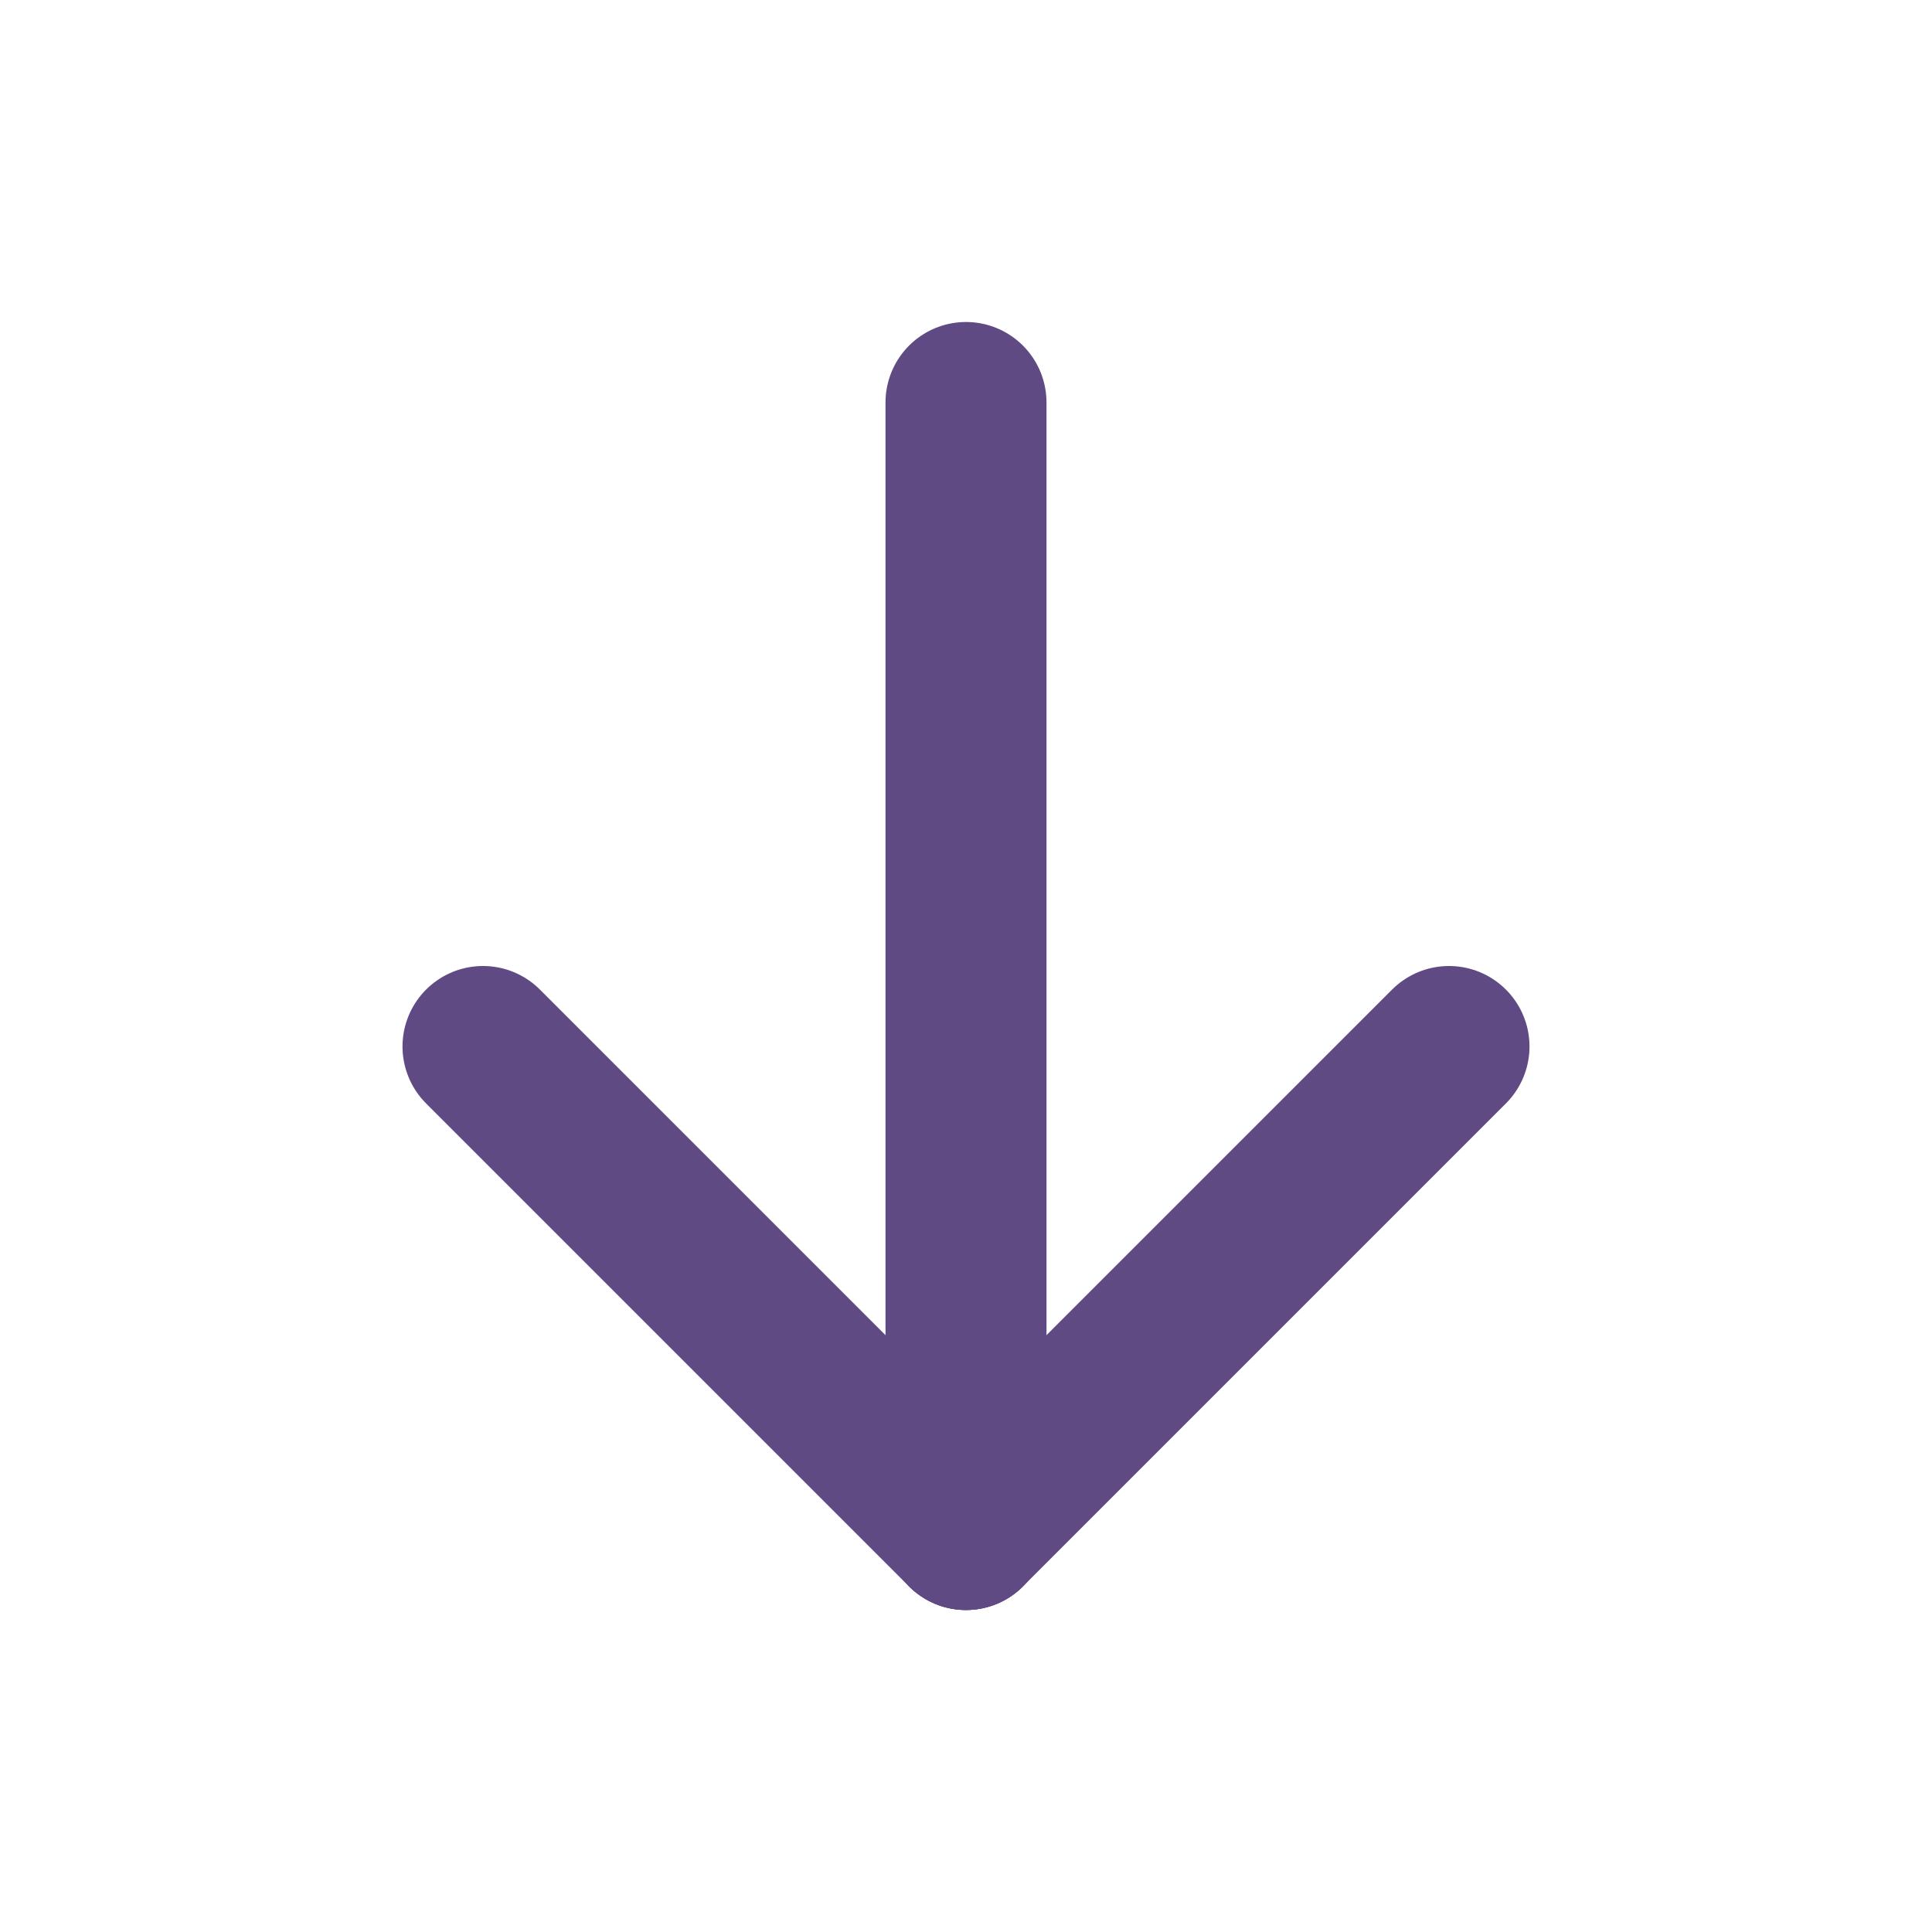
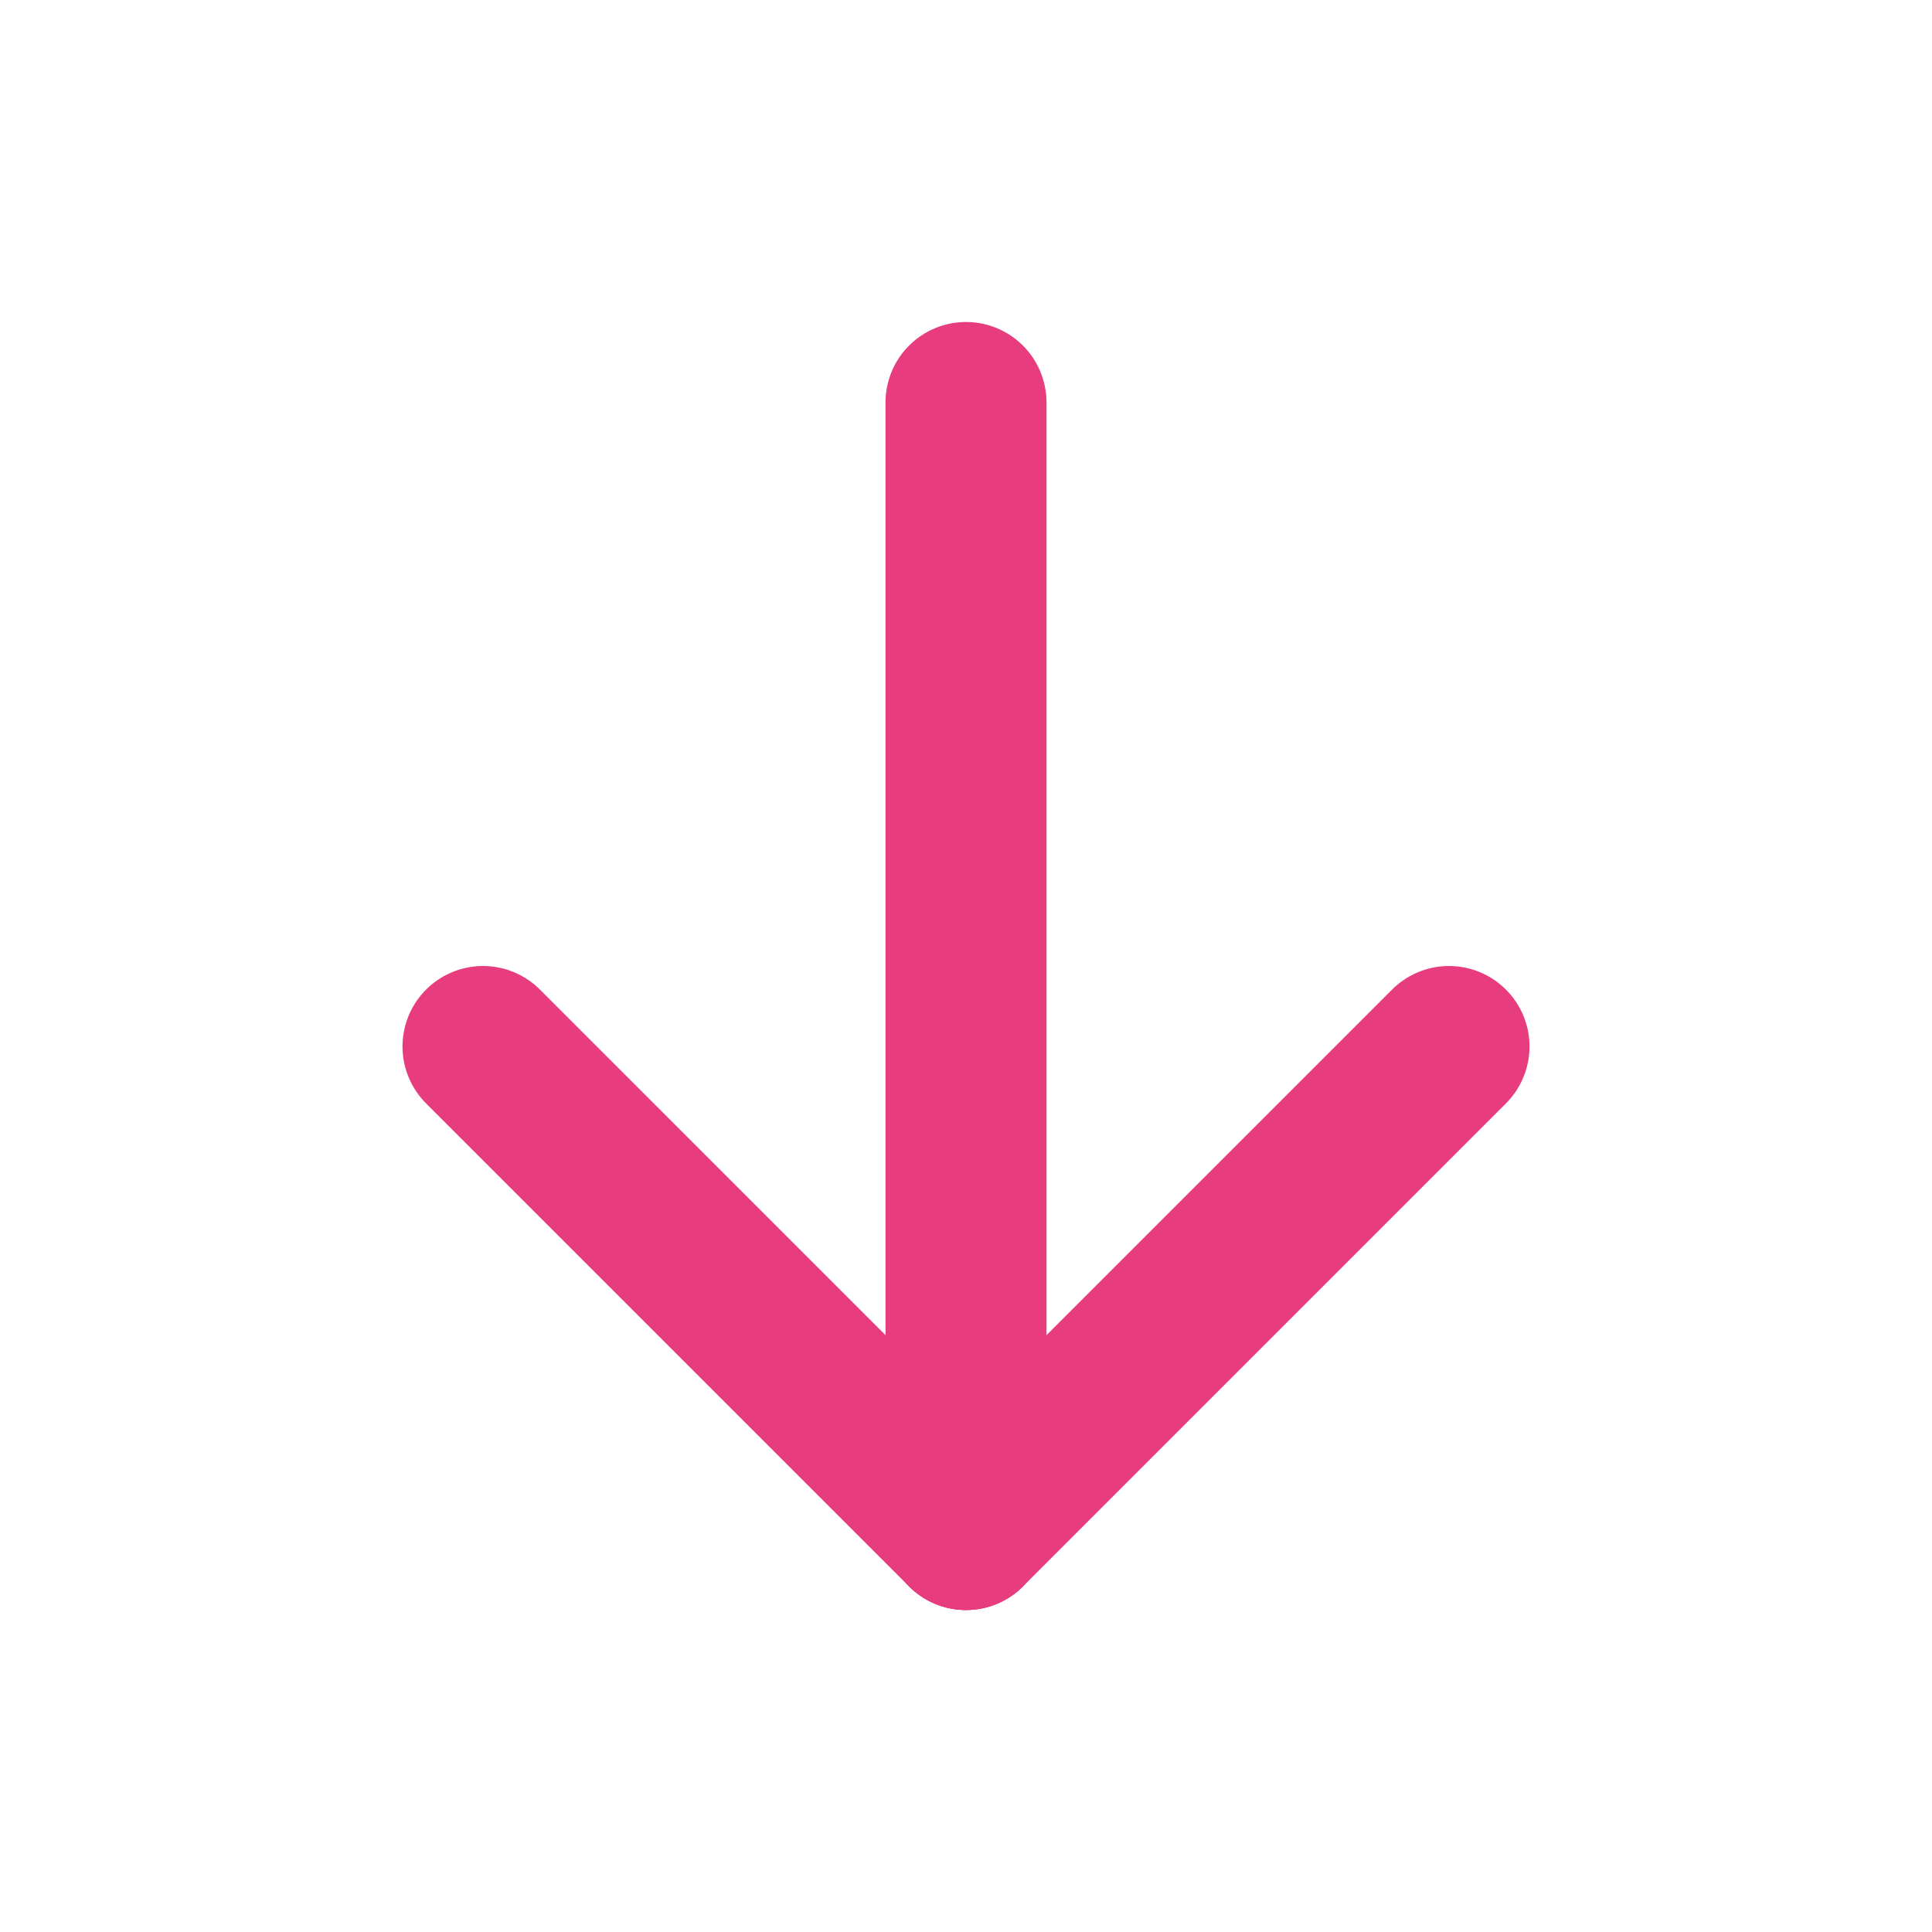
- <svg xmlns="http://www.w3.org/2000/svg" class="icon icon-tabler icon-tabler-arrow-down" width="32" height="32" viewBox="0 0 24 24" stroke-width="2" stroke="currentColor" fill="none" stroke-linecap="round" stroke-linejoin="round" color="#604a84">
+ <svg xmlns="http://www.w3.org/2000/svg" class="icon icon-tabler icon-tabler-arrow-down" width="32" height="32" viewBox="0 0 24 24" stroke-width="2" stroke="currentColor" fill="none" stroke-linecap="round" stroke-linejoin="round" color="#e73c7e">
  <path stroke="none" d="M0 0h24v24H0z" fill="none" />
  <line x1="12" y1="5" x2="12" y2="19" />
  <line x1="18" y1="13" x2="12" y2="19" />
  <line x1="6" y1="13" x2="12" y2="19" />
</svg>
